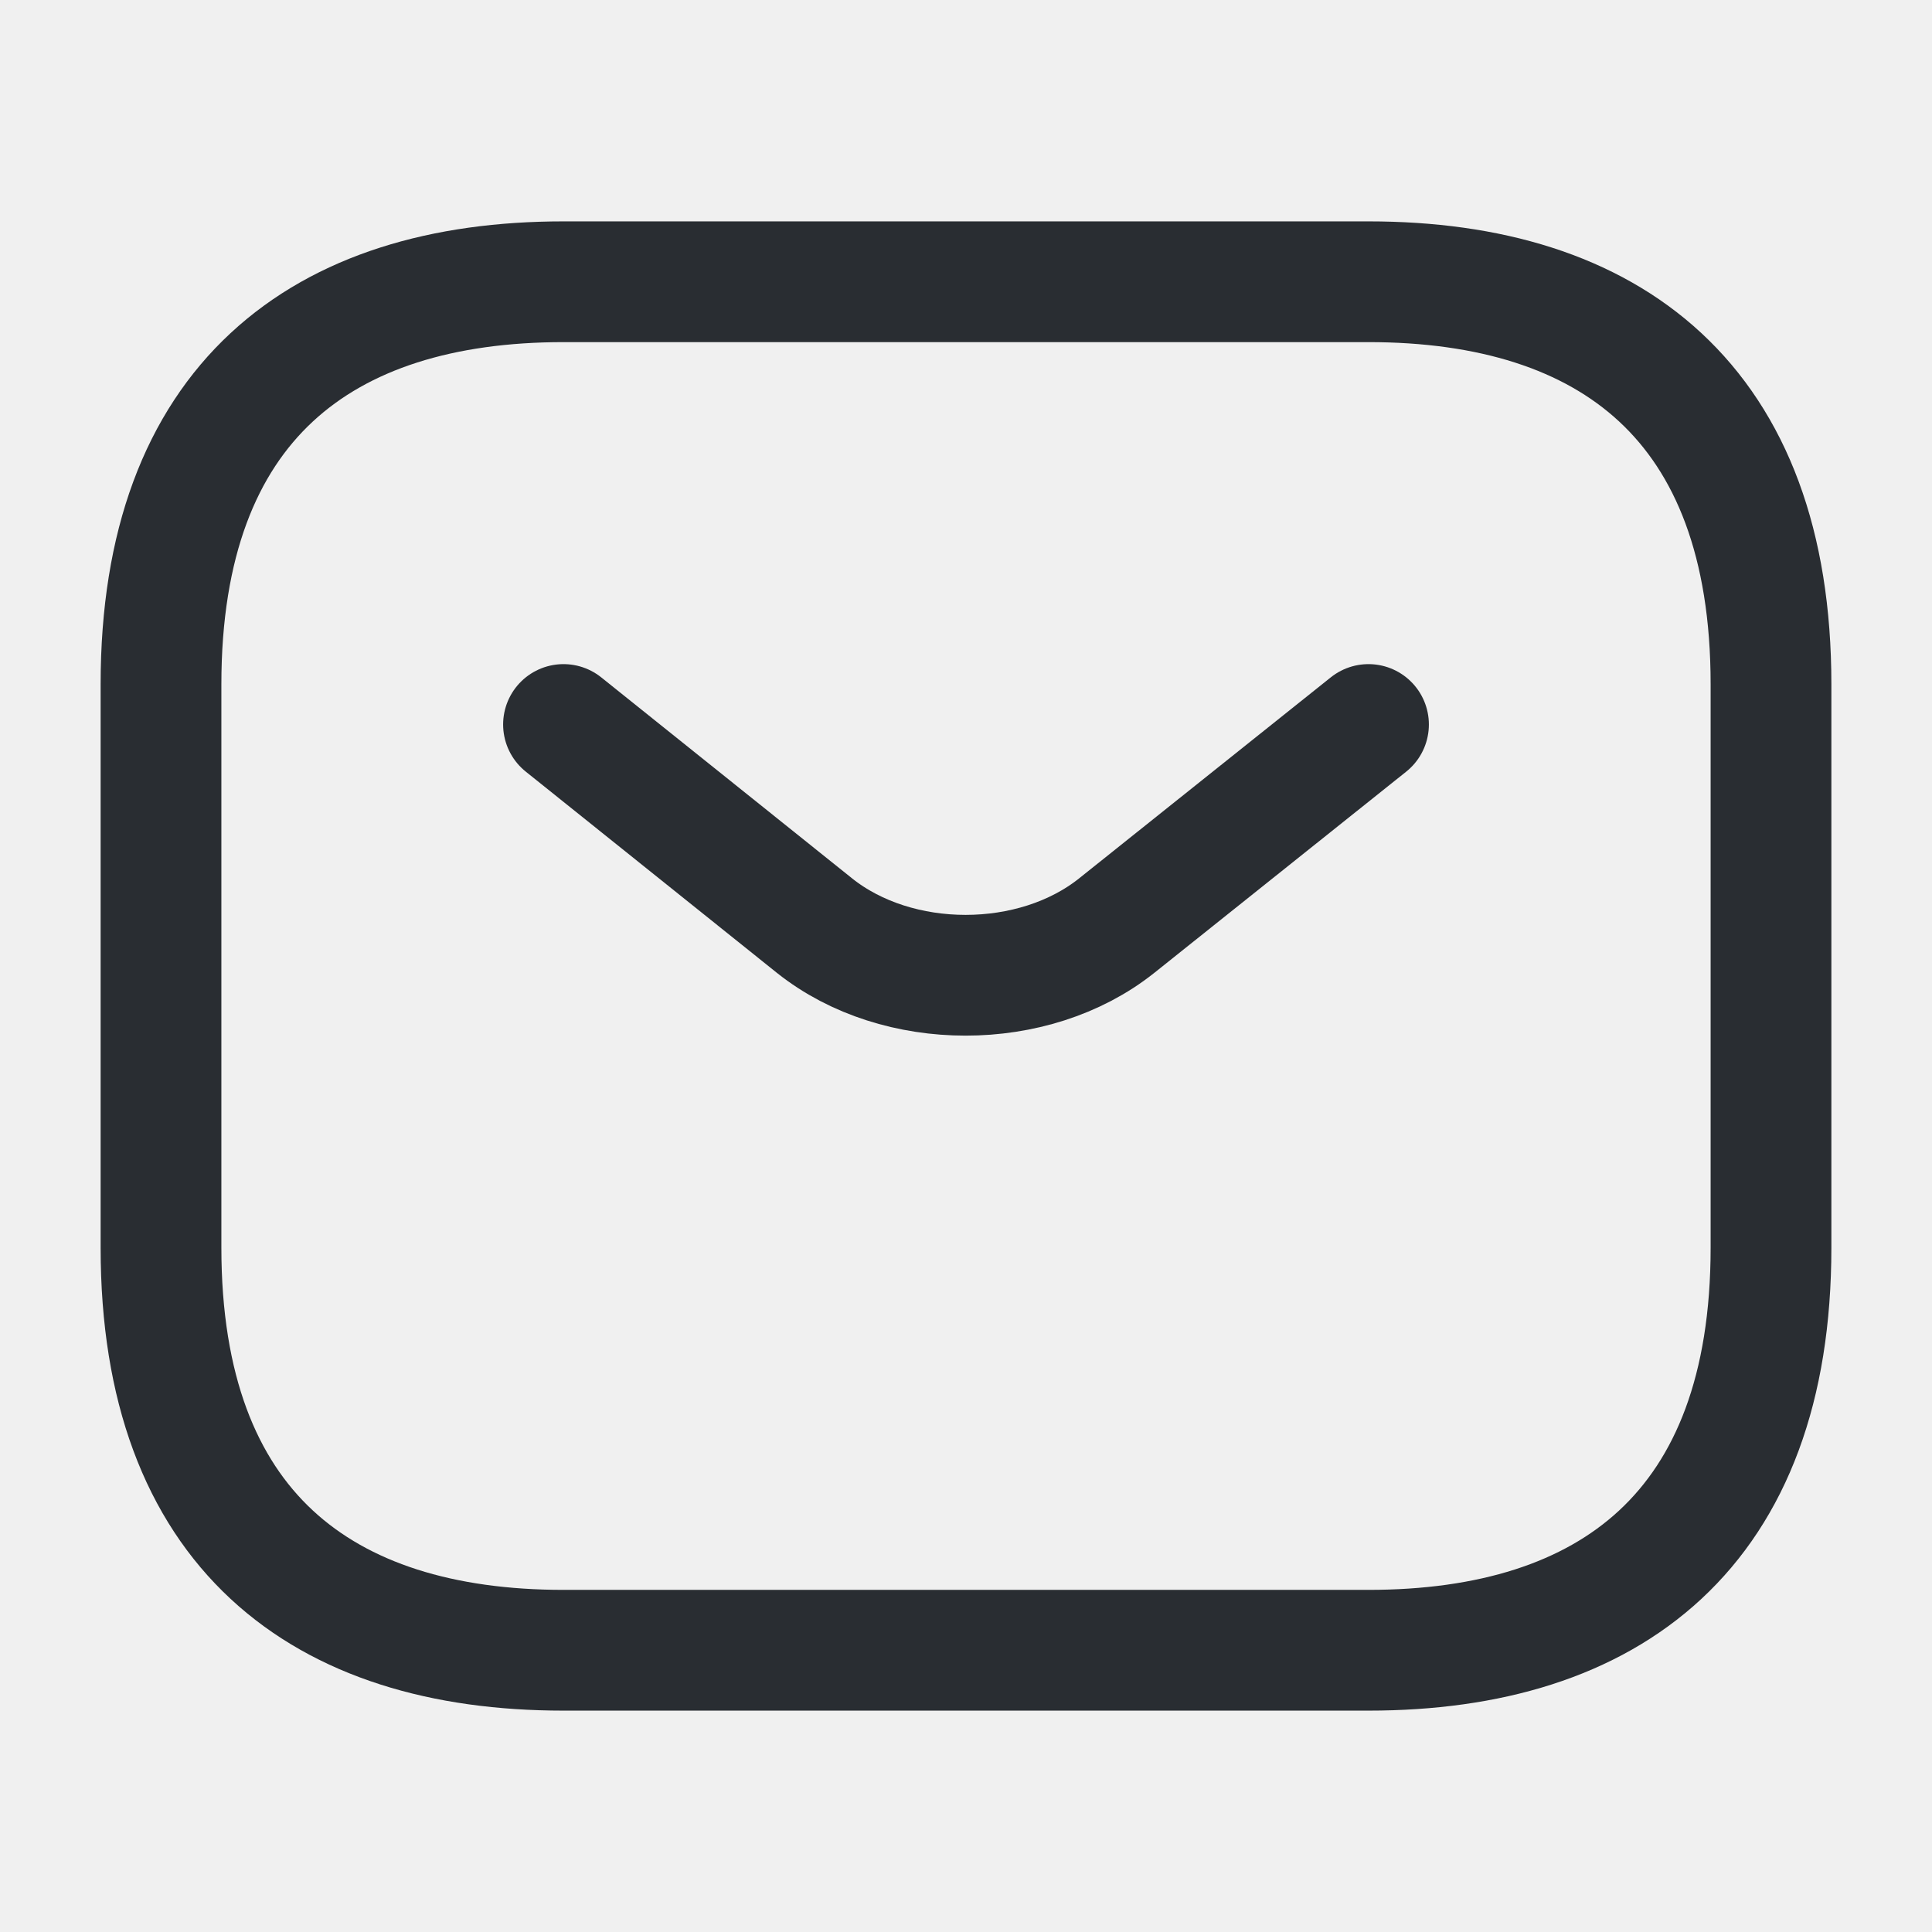
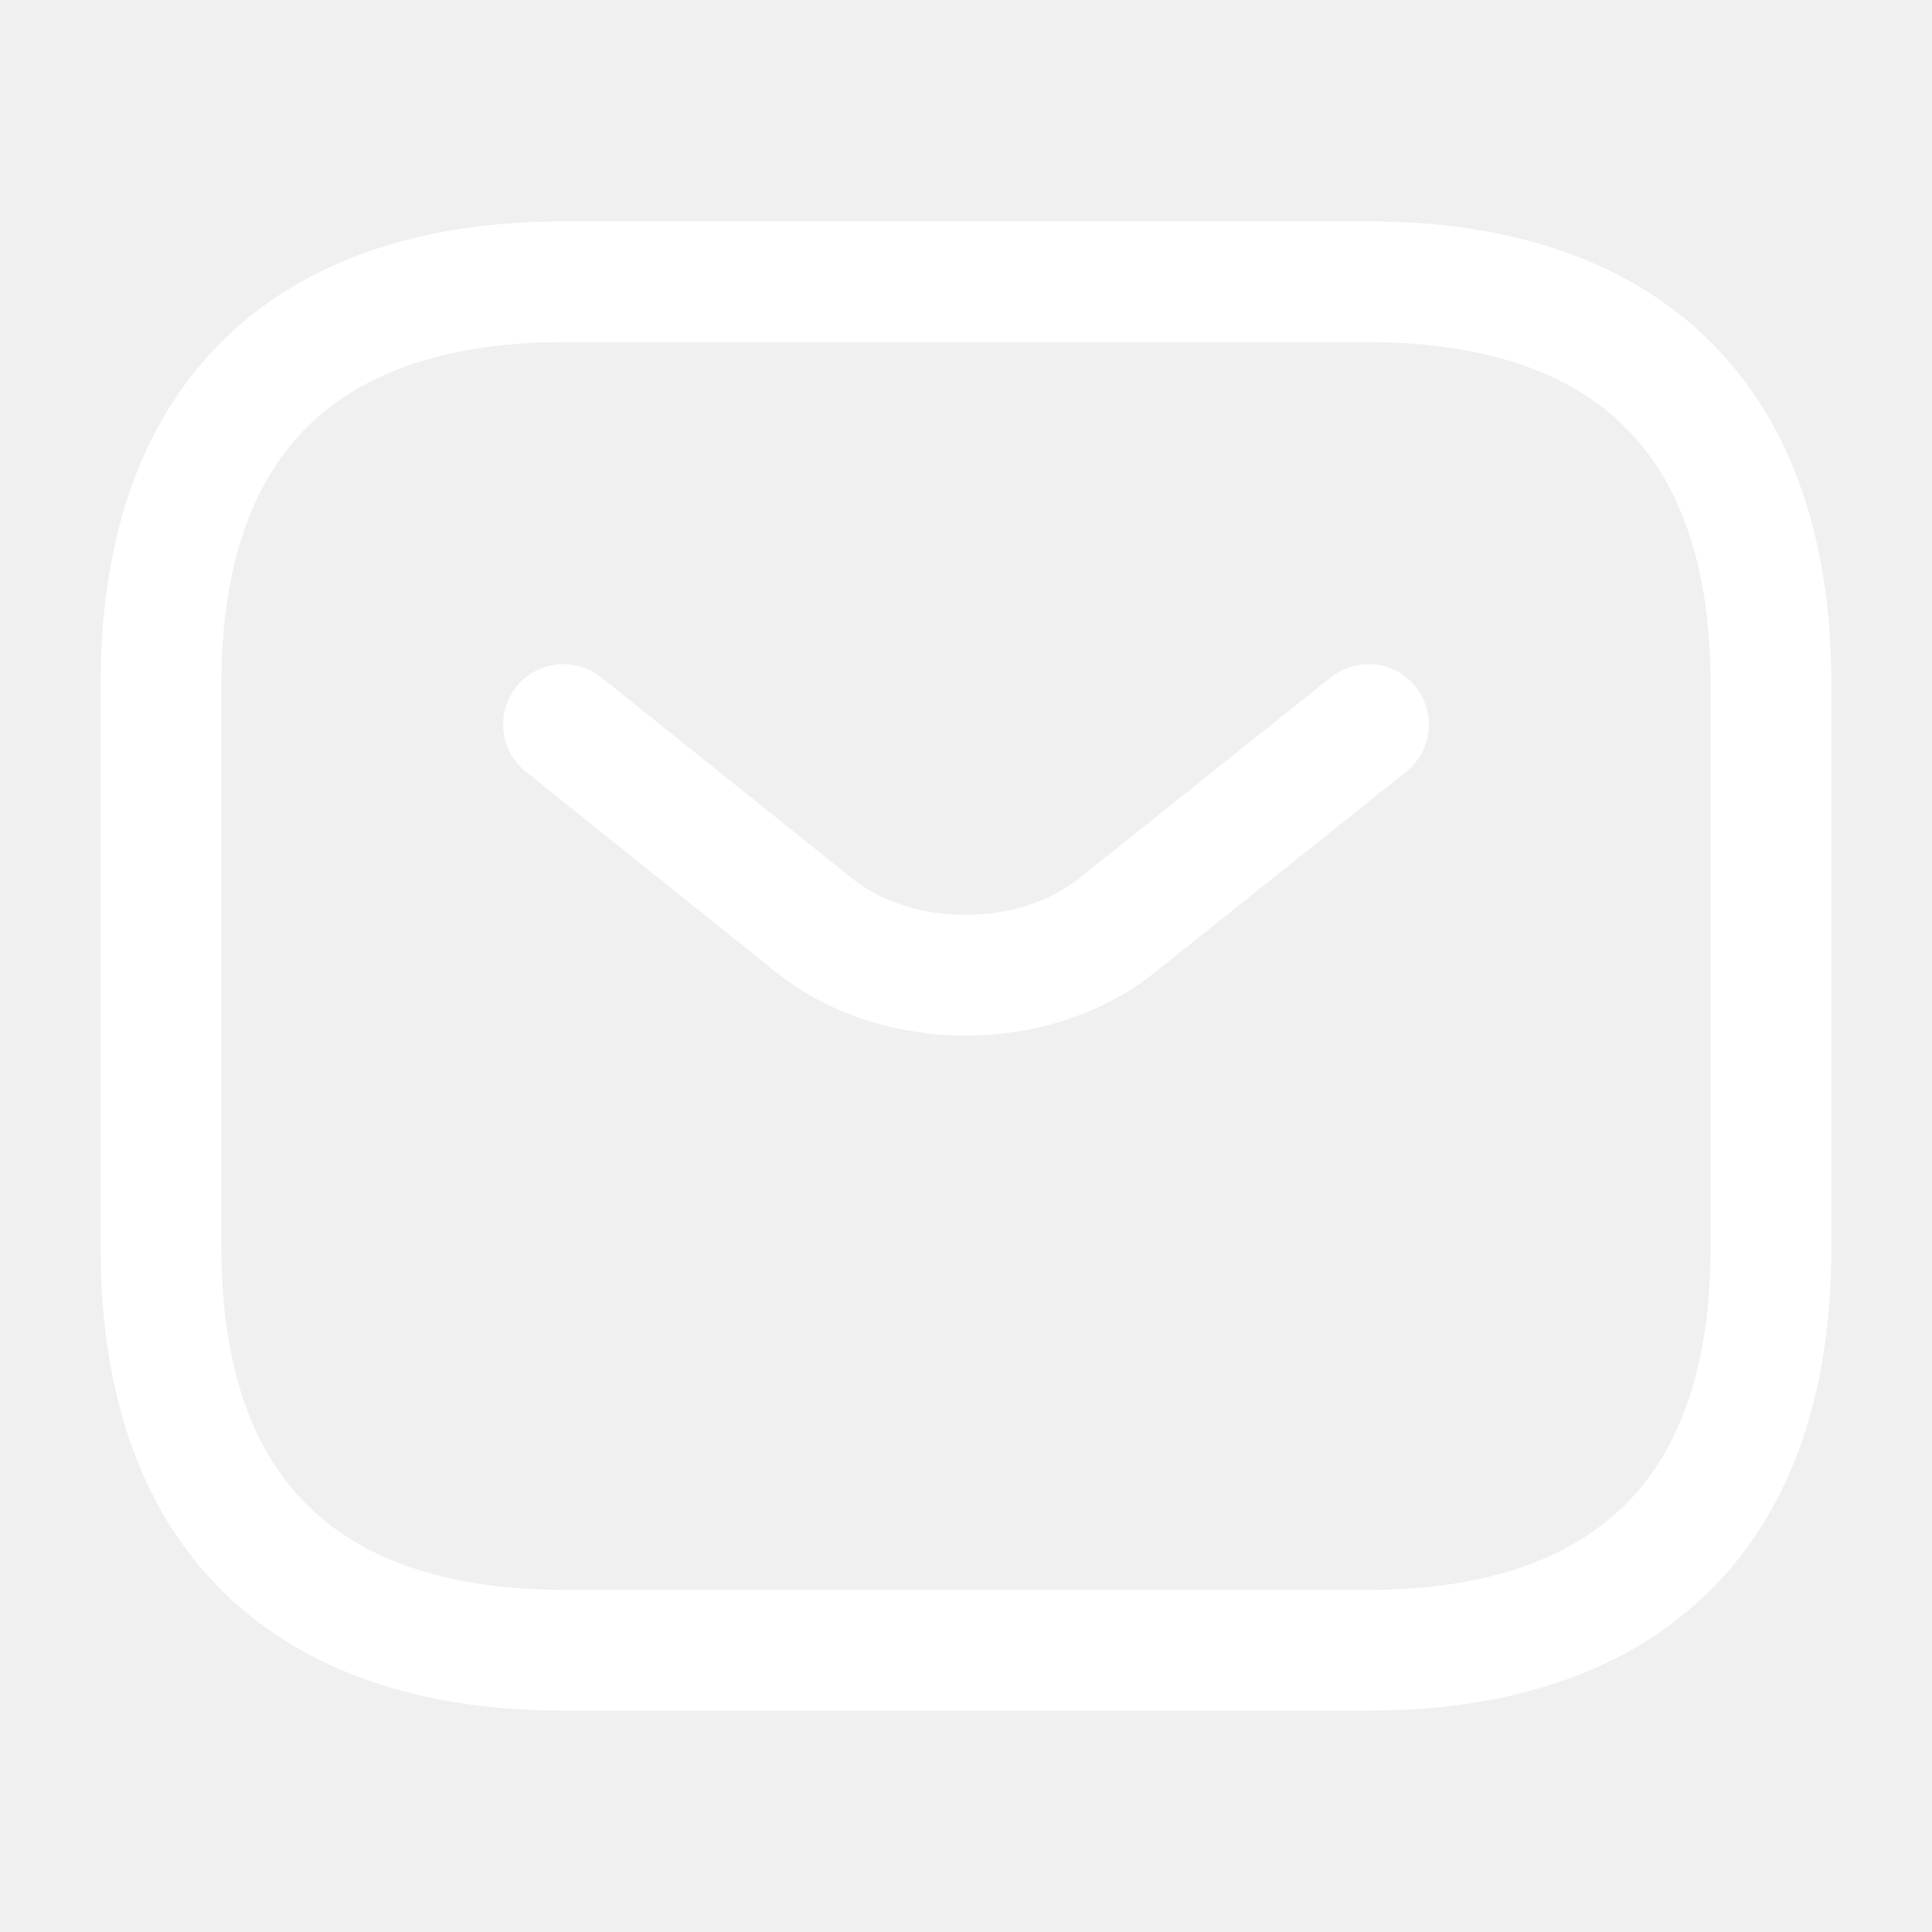
<svg xmlns="http://www.w3.org/2000/svg" width="800px" height="800px" viewBox="0 0 24 24" fill="none">
  <g id="SVGRepo_bgCarrier" stroke-width="0" />
  <g id="SVGRepo_tracerCarrier" stroke-linecap="round" stroke-linejoin="round" />
  <g id="SVGRepo_iconCarrier">
-     <path d="M17 20.5H7C4 20.5 2 19 2 15.5V8.5C2 5 4 3.5 7 3.5H17C20 3.5 22 5 22 8.5V15.5C22 19 20 20.5 17 20.5Z" stroke="#292D32" stroke-width="1.5" stroke-miterlimit="10" stroke-linecap="round" stroke-linejoin="round" />
-     <path d="M17 9L13.87 11.5C12.84 12.32 11.15 12.32 10.12 11.5L7 9" stroke="#292D32" stroke-width="1.5" stroke-miterlimit="10" stroke-linecap="round" stroke-linejoin="round" />
+     <path d="M17 20.5H7C4 20.5 2 19 2 15.5V8.5C2 5 4 3.5 7 3.5H17C20 3.5 22 5 22 8.5V15.5C22 19 20 20.5 17 20.5Z" stroke="#ffffff" stroke-width="1.5" stroke-miterlimit="10" stroke-linecap="round" stroke-linejoin="round" />
+     <path d="M17 9L13.87 11.5C12.84 12.32 11.15 12.32 10.12 11.5L7 9" stroke="#ffffff" stroke-width="1.5" stroke-miterlimit="10" stroke-linecap="round" stroke-linejoin="round" />
  </g>
</svg>
